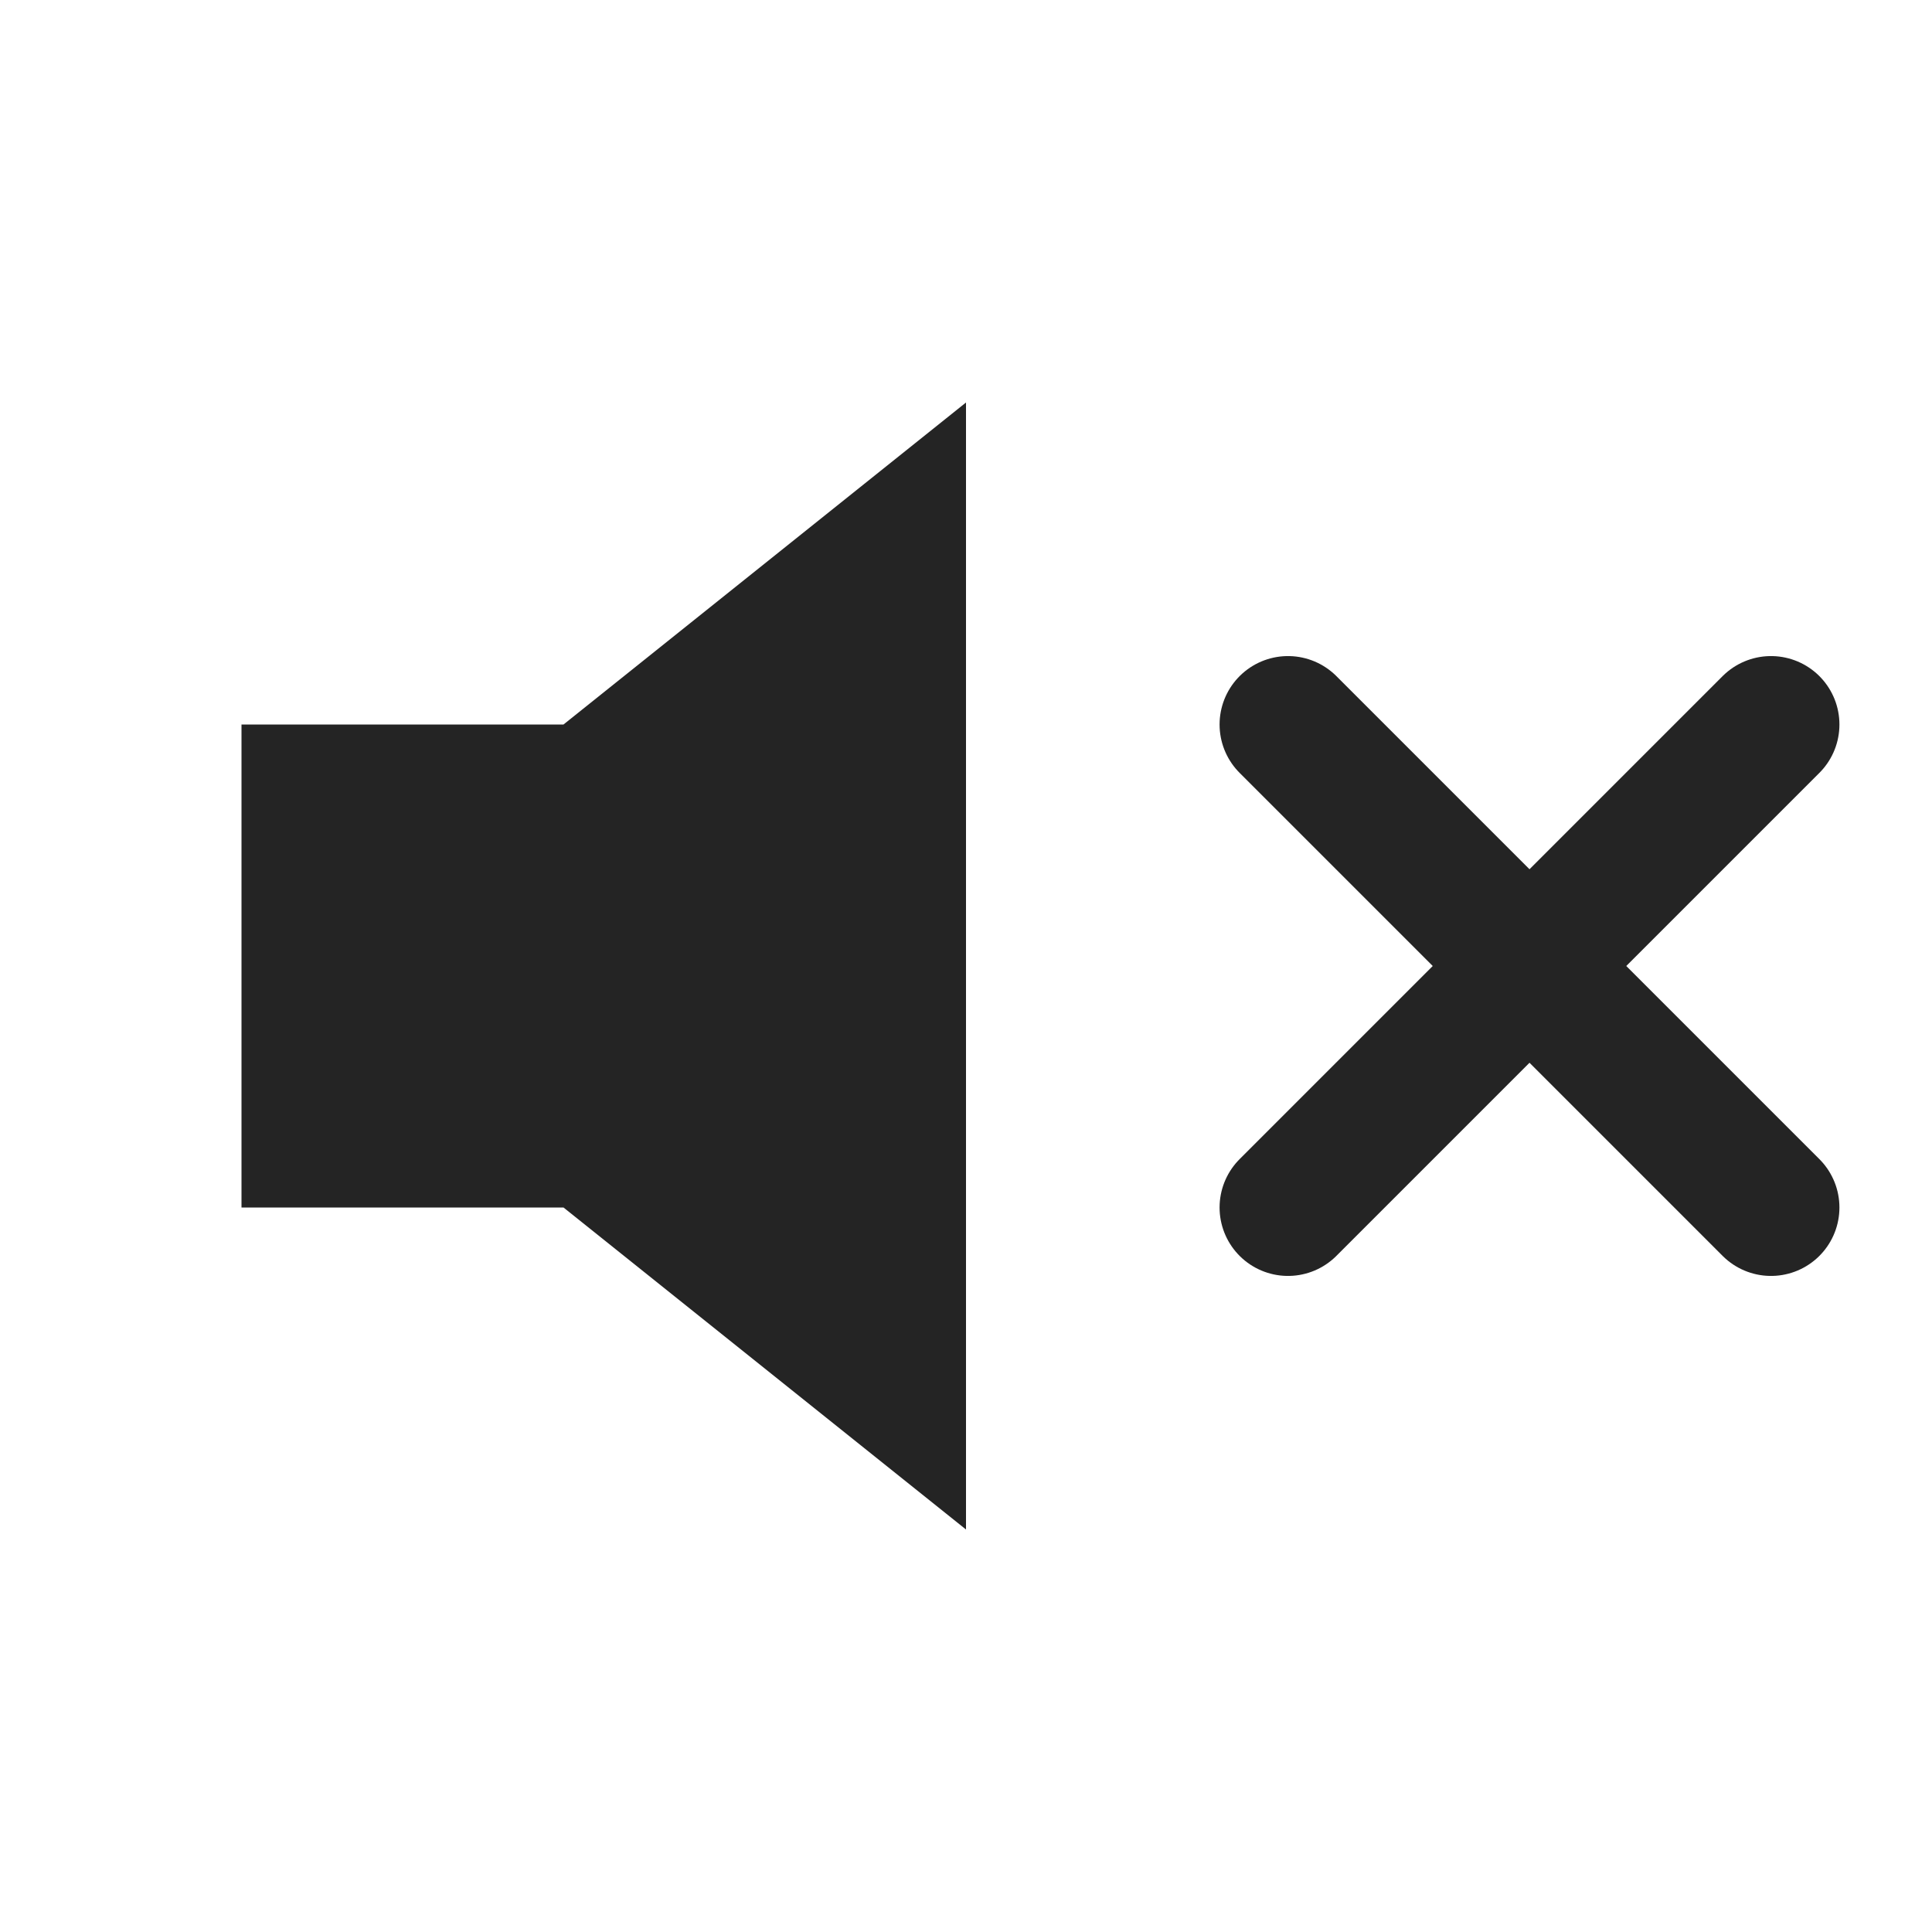
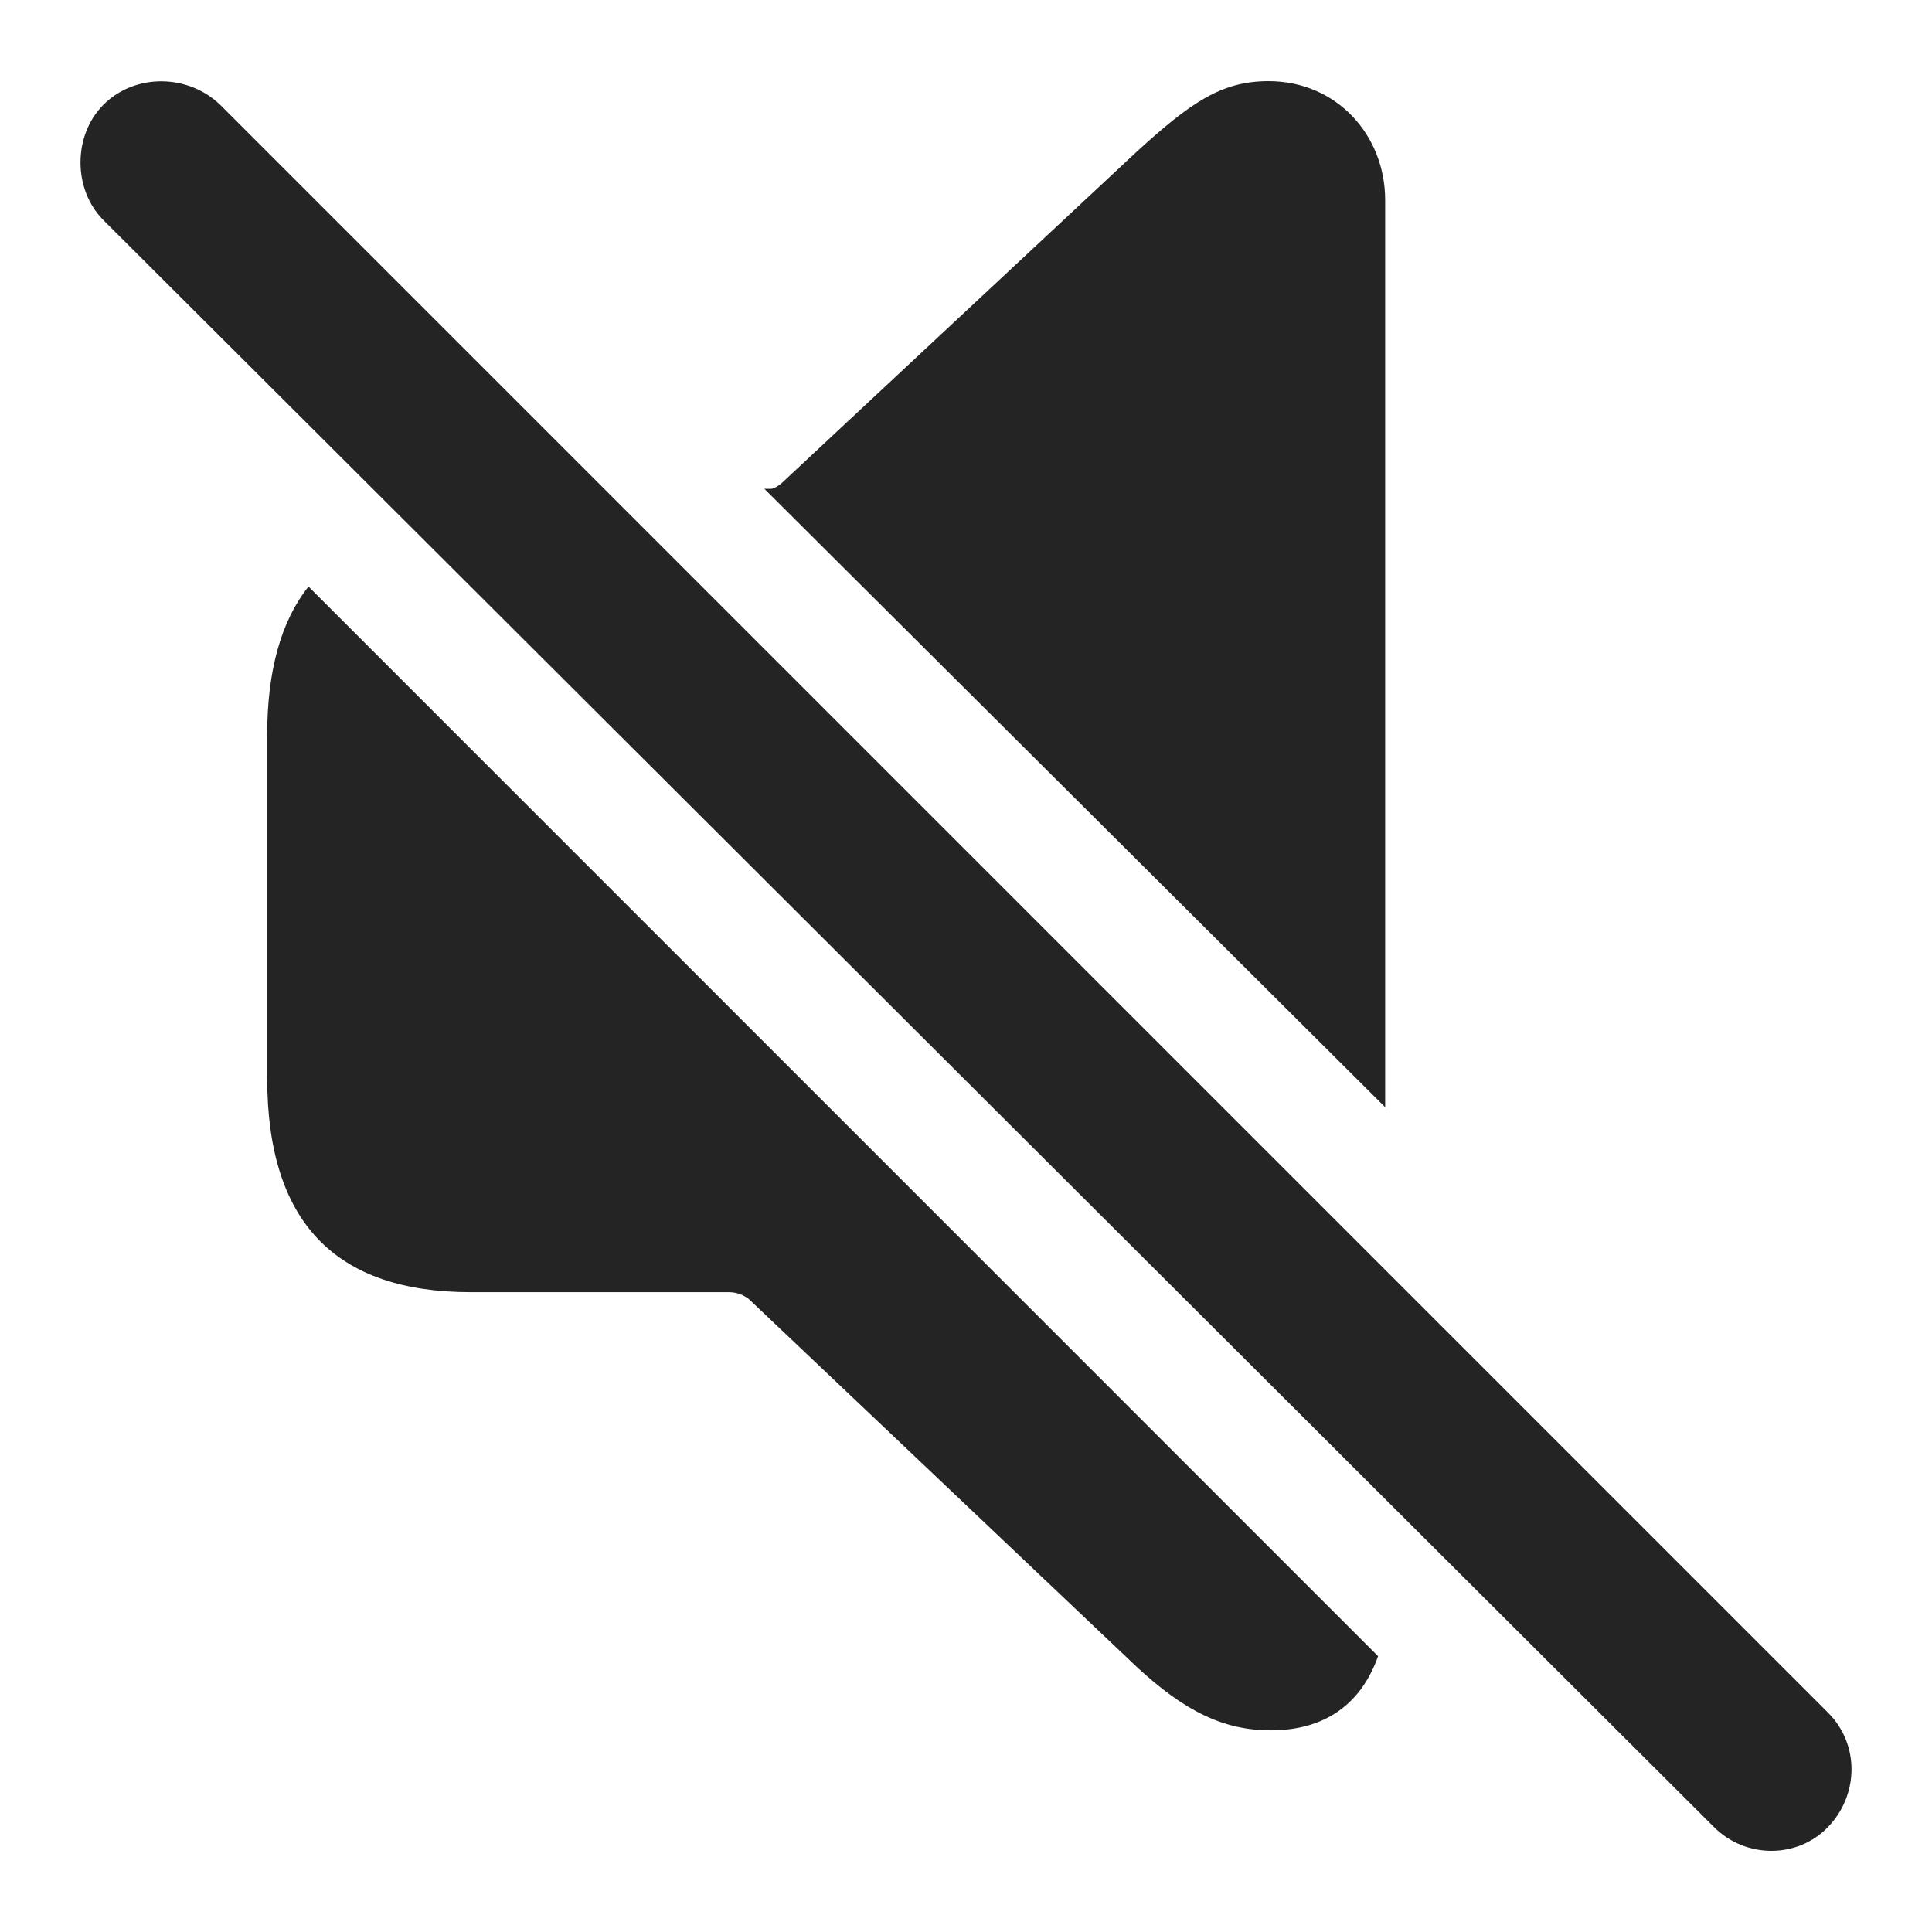
<svg xmlns="http://www.w3.org/2000/svg" width="24" height="24" viewBox="0 0 24 24">
  <style id="current-color-scheme">.ColorScheme-Text{color:#242424}</style>
-   <g class="ColorScheme-Text" fill="none" stroke="currentColor" stroke-width="1.7" stroke-linecap="round" stroke-linejoin="round">
-     <path d="M3 9h4l5-4v14l-5-4H3Z" fill="currentColor" stroke="none" />
-     <path d="m16 9 6 6m0-6-6 6" />
+   <g class="ColorScheme-Text" fill="currentColor">
+     <path d="M17.207 13.754V2.486C17.207 1.681 16.607 1.008 15.758 1.008C15.173 1.008 14.792 1.272 14.119 1.886L9.714 5.998C9.685 6.028 9.612 6.072 9.583 6.072H9.495ZM21.29 22.695C21.685 23.091 22.329 23.091 22.709 22.695C23.09 22.3 23.104 21.671 22.709 21.276L2.734 1.301C2.339 0.92 1.68 0.906 1.285 1.301C0.905 1.681 0.905 2.355 1.285 2.735ZM5.851 16.052H9.056C9.144 16.052 9.231 16.081 9.305 16.14L14.119 20.705C14.719 21.261 15.202 21.495 15.787 21.495C16.387 21.495 16.885 21.232 17.119 20.574L3.832 7.286C3.495 7.71 3.319 8.325 3.319 9.13V13.388C3.319 15.188 4.168 16.052 5.851 16.052Z" />
  </g>
</svg>
